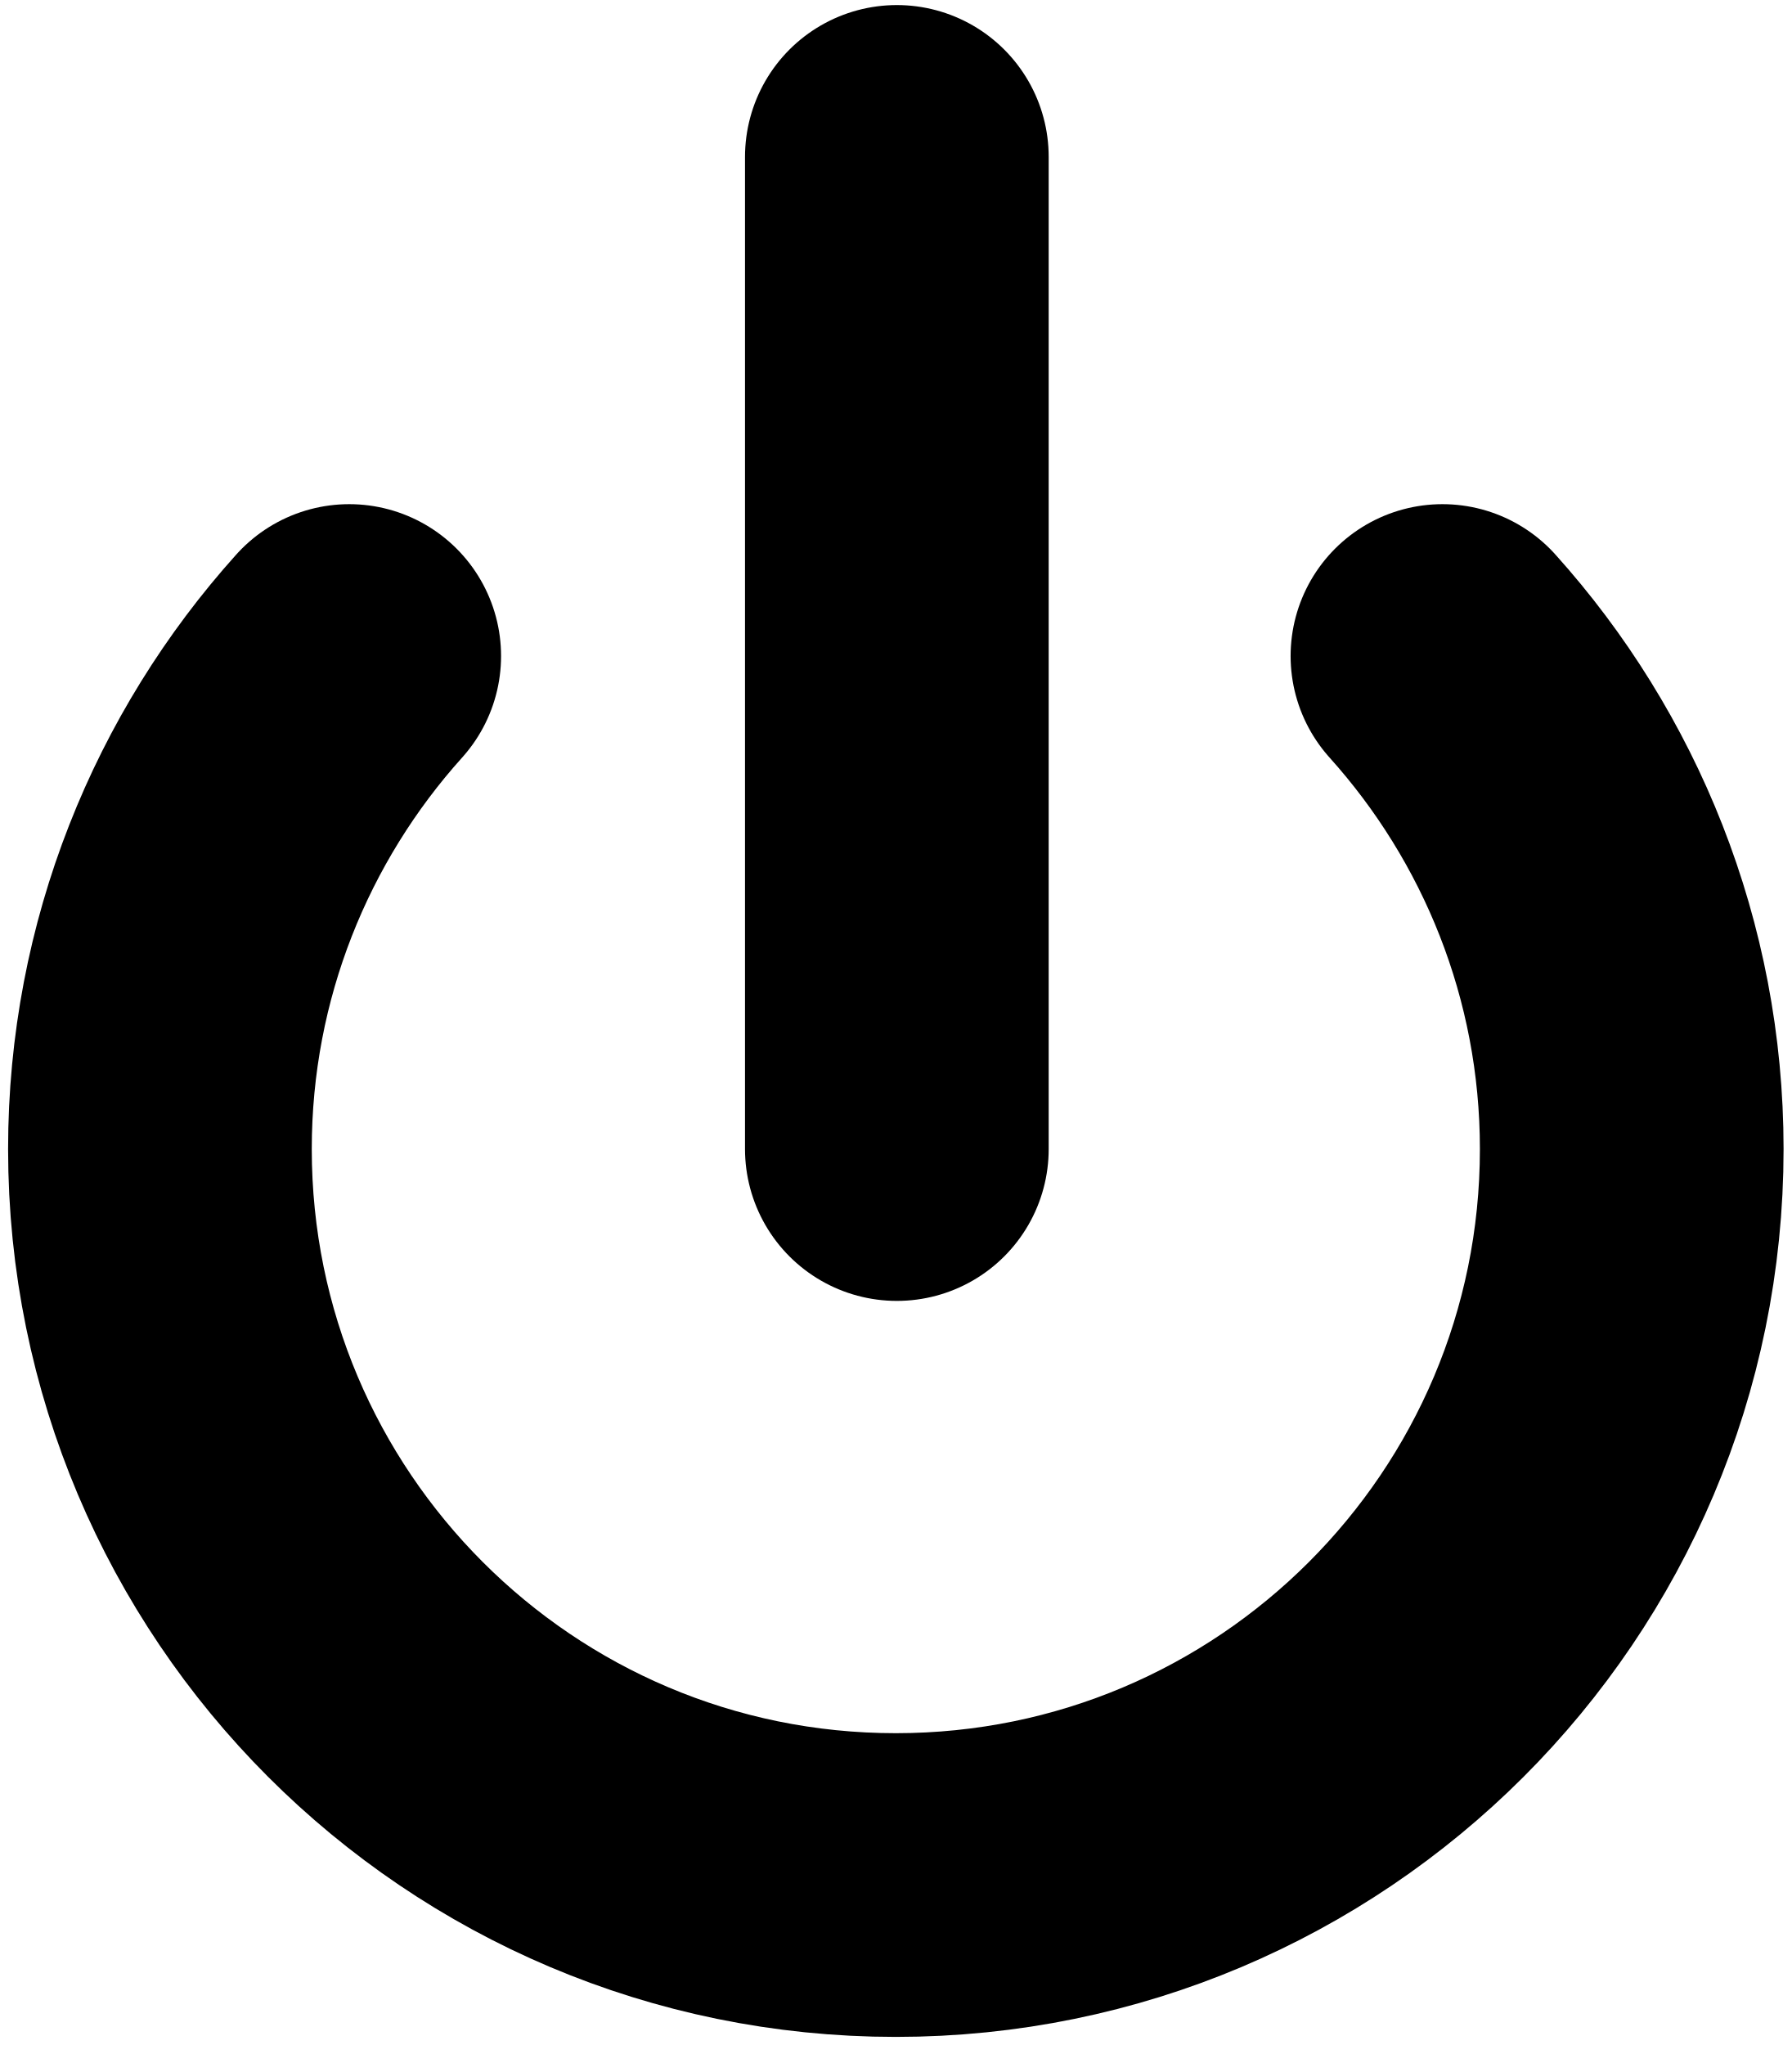
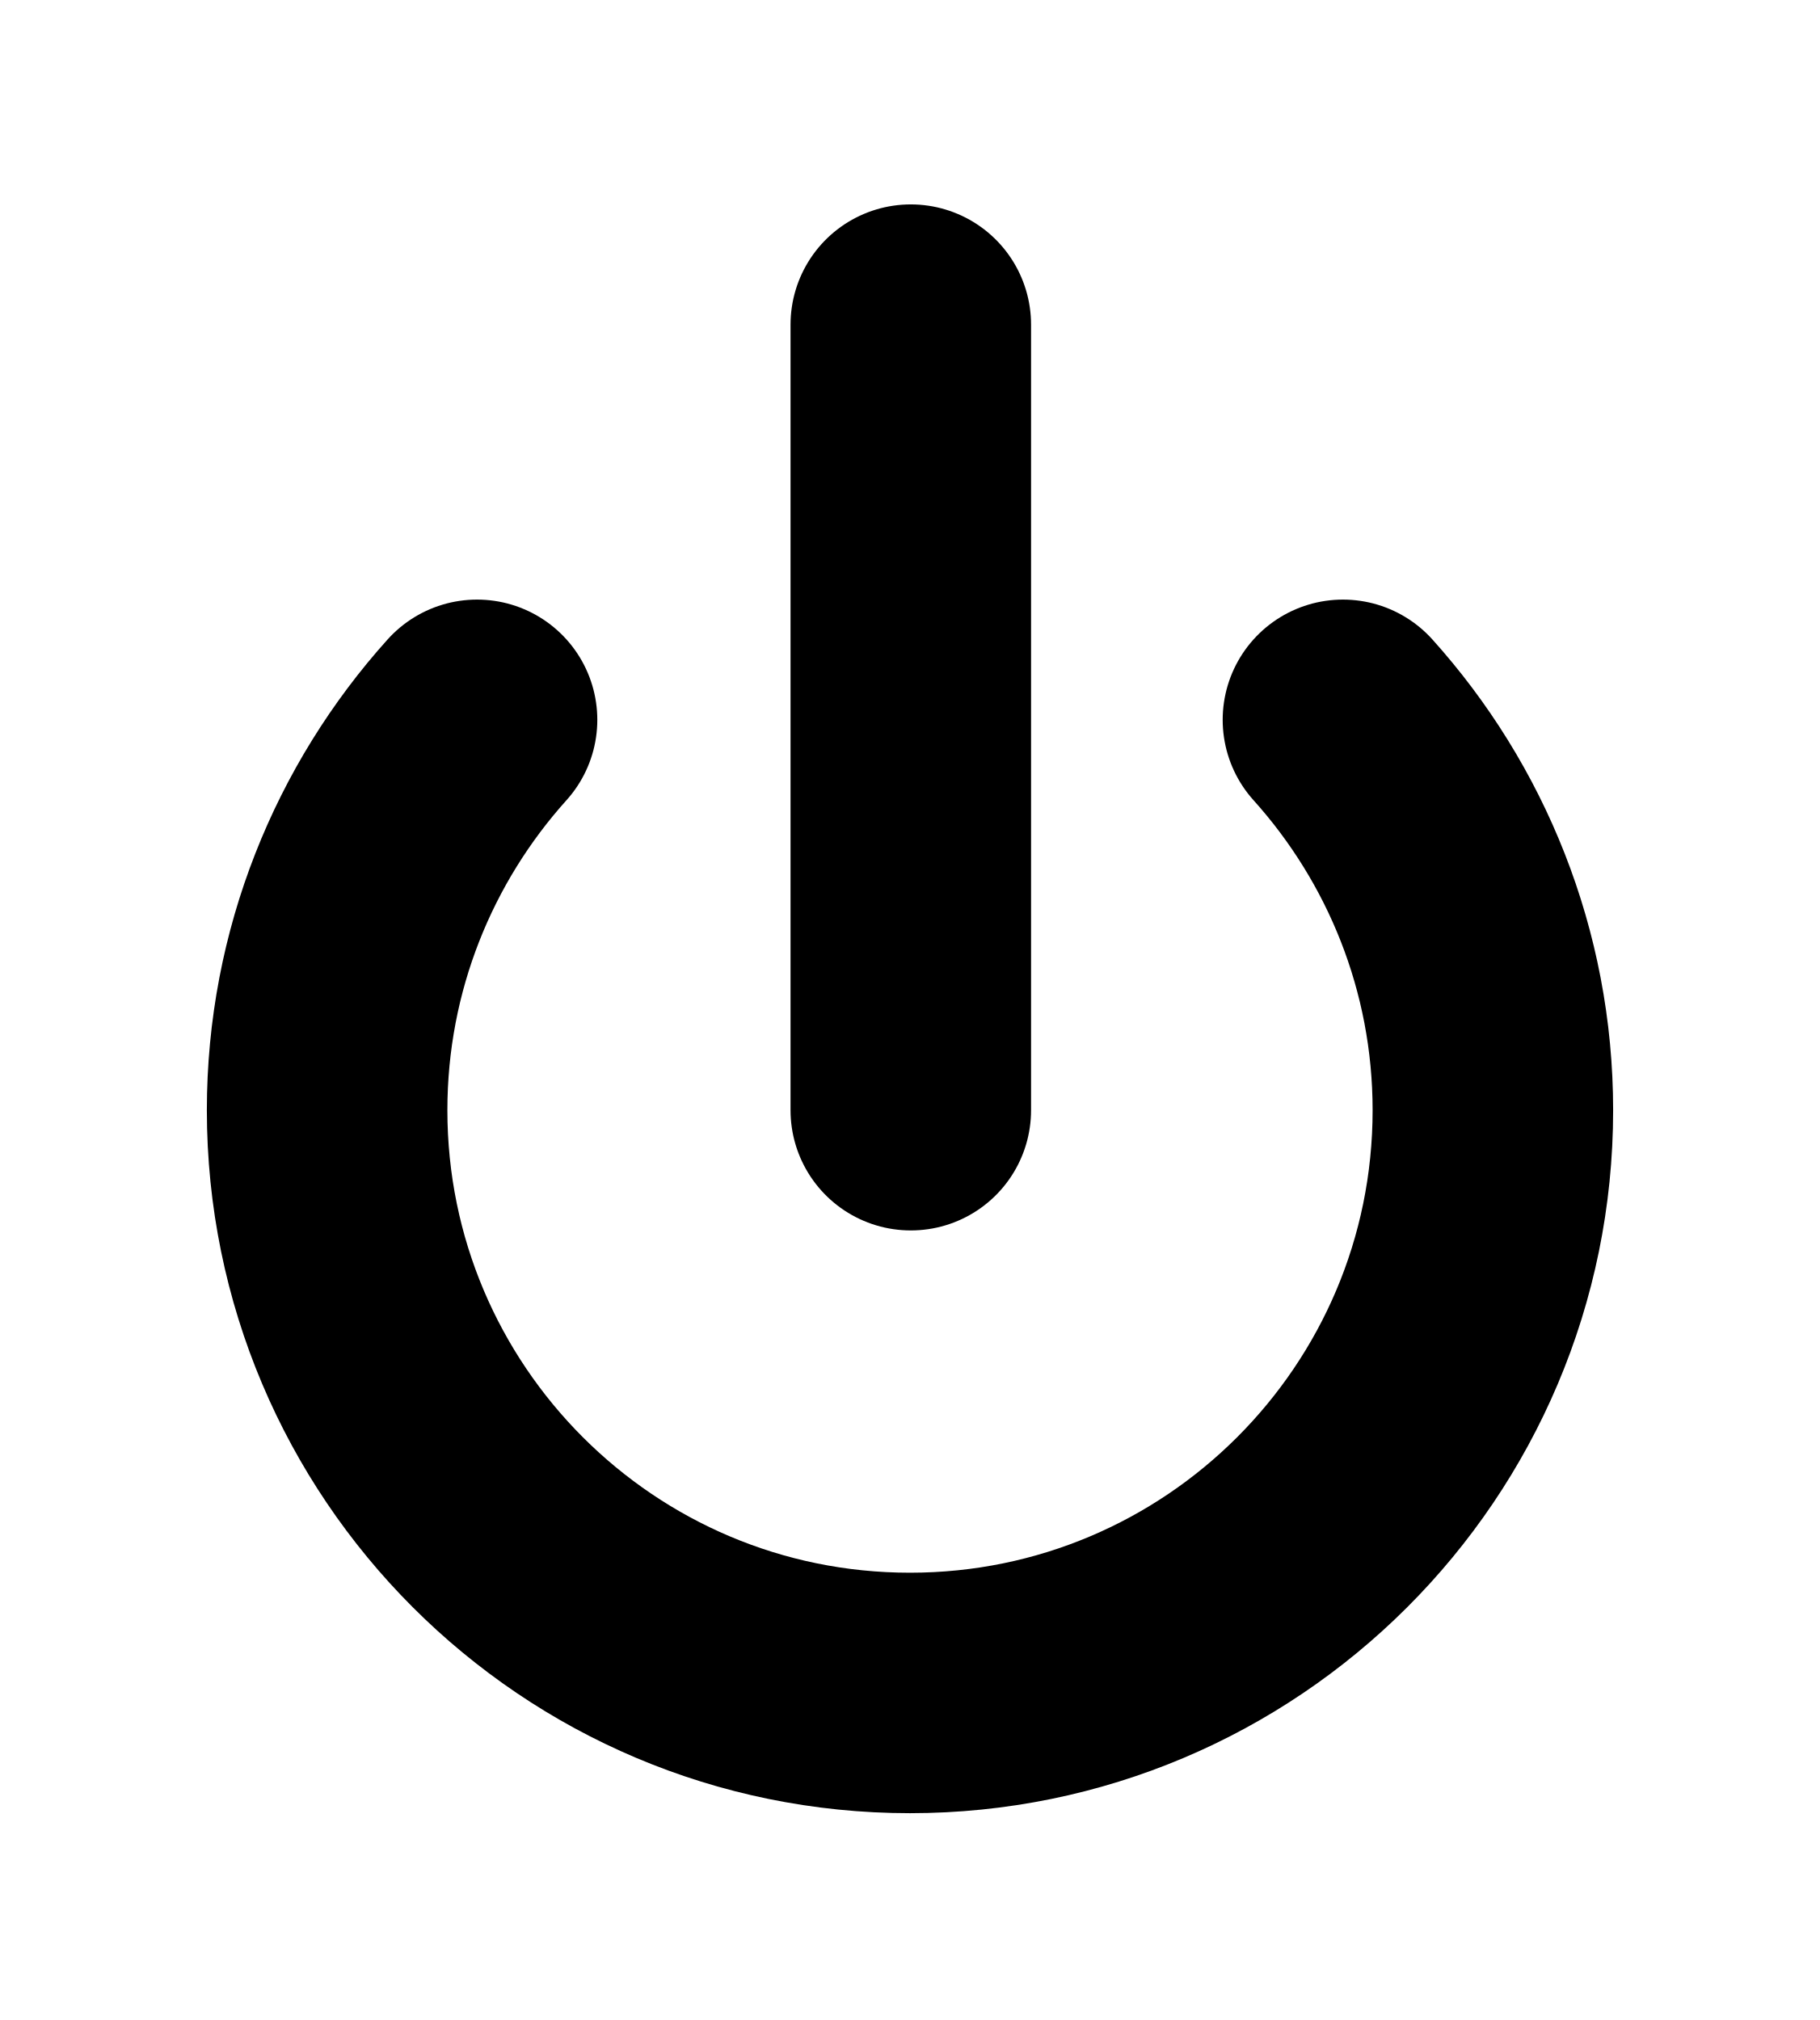
- <svg xmlns="http://www.w3.org/2000/svg" version="1.2" baseProfile="tiny" x="0px" y="0px" width="177px" height="202px" viewBox="-0.8 -0.5 177 202" xml:space="preserve">
+ <svg xmlns="http://www.w3.org/2000/svg" version="1.2" baseProfile="tiny" x="0px" y="0px" width="227px" height="252px" viewBox="-0.8 -0.5 227 252" xml:space="preserve">
  <defs>
</defs>
-   <path fill="none" stroke="#000000" stroke-width="30" stroke-linecap="round" d="M33.7,64.3C22.1,77.2,15,94.3,15,113  c0,40.1,32.5,72.7,72.7,72.7c40.1,0,72.7-32.5,72.7-72.7c0-18.7-7.1-35.8-18.7-48.7" />
-   <line fill="none" stroke="#000000" stroke-width="30" stroke-linecap="round" x1="87.8" y1="15" x2="87.8" y2="113" />
+   <g transform="translate(25,25)">
+     <path fill="none" stroke="#000000" stroke-width="30" stroke-linecap="round" d="M33.7,64.3C22.1,77.2,15,94.3,15,113   c0,40.1,32.5,72.7,72.7,72.7c40.1,0,72.7-32.5,72.7-72.7c0-18.7-7.1-35.8-18.7-48.7" />
+     <line fill="none" stroke="#000000" stroke-width="30" stroke-linecap="round" x1="87.8" y1="15" x2="87.8" y2="113" />
+   </g>
</svg>
